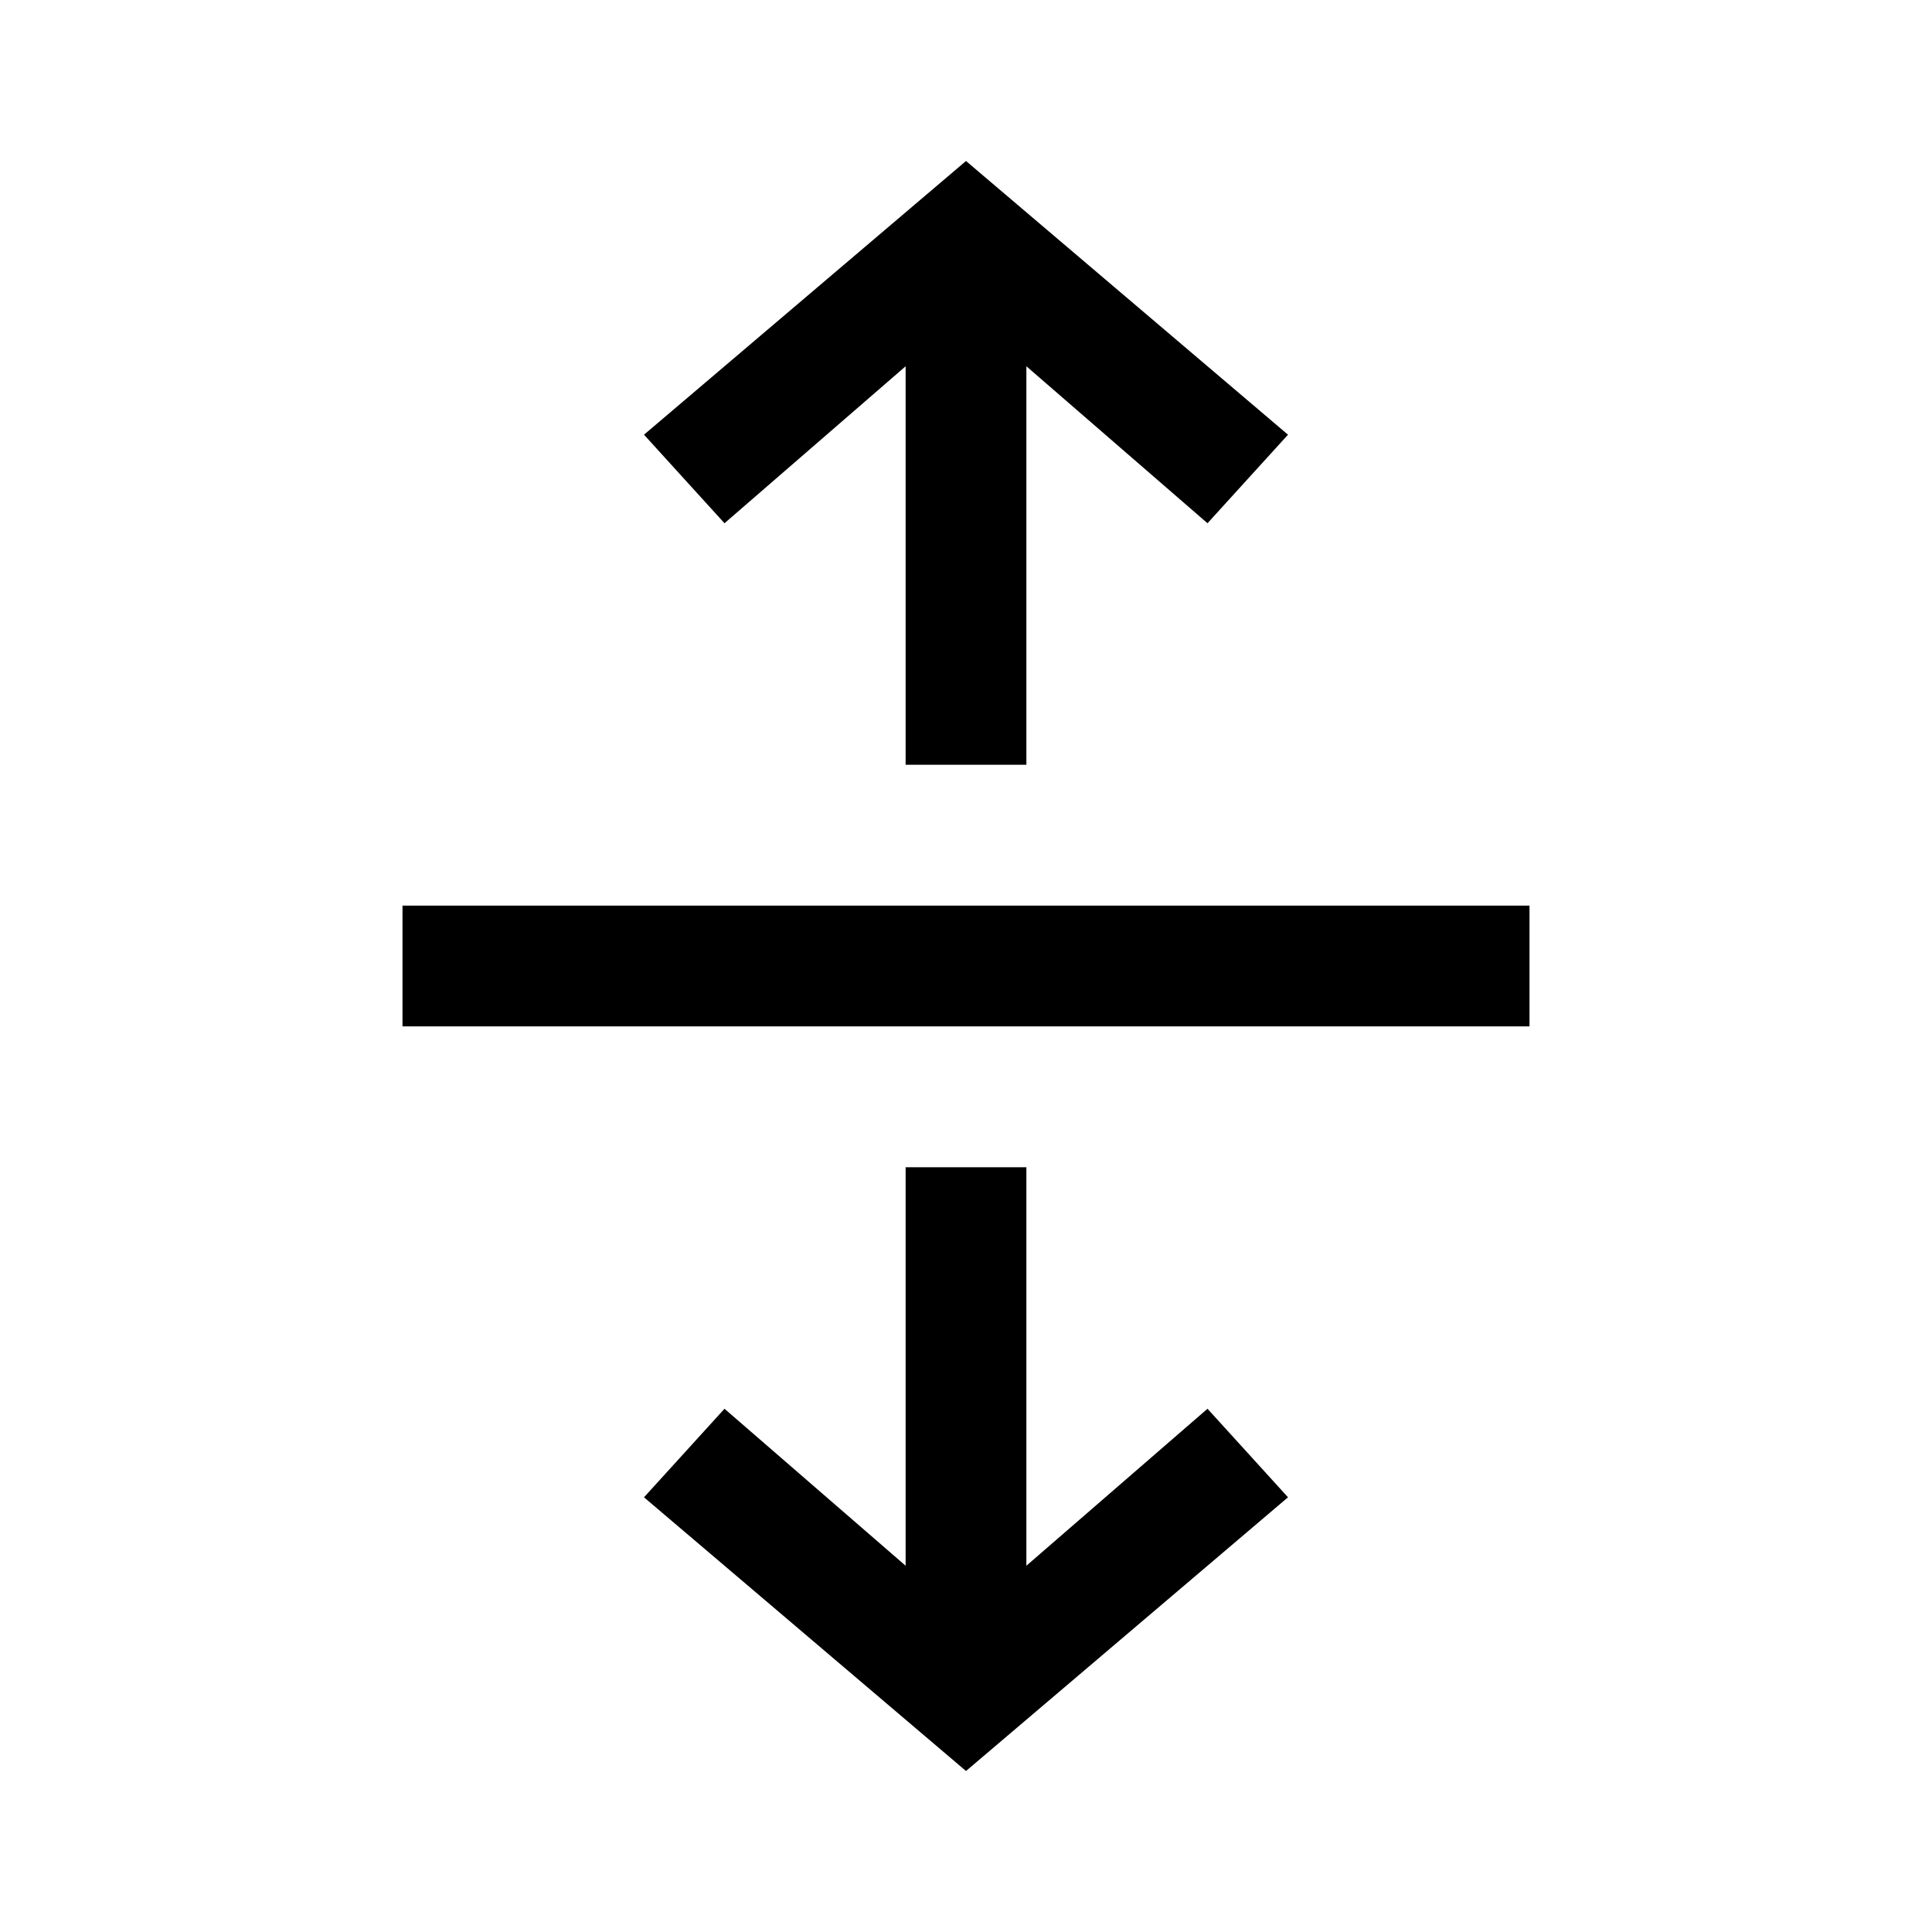
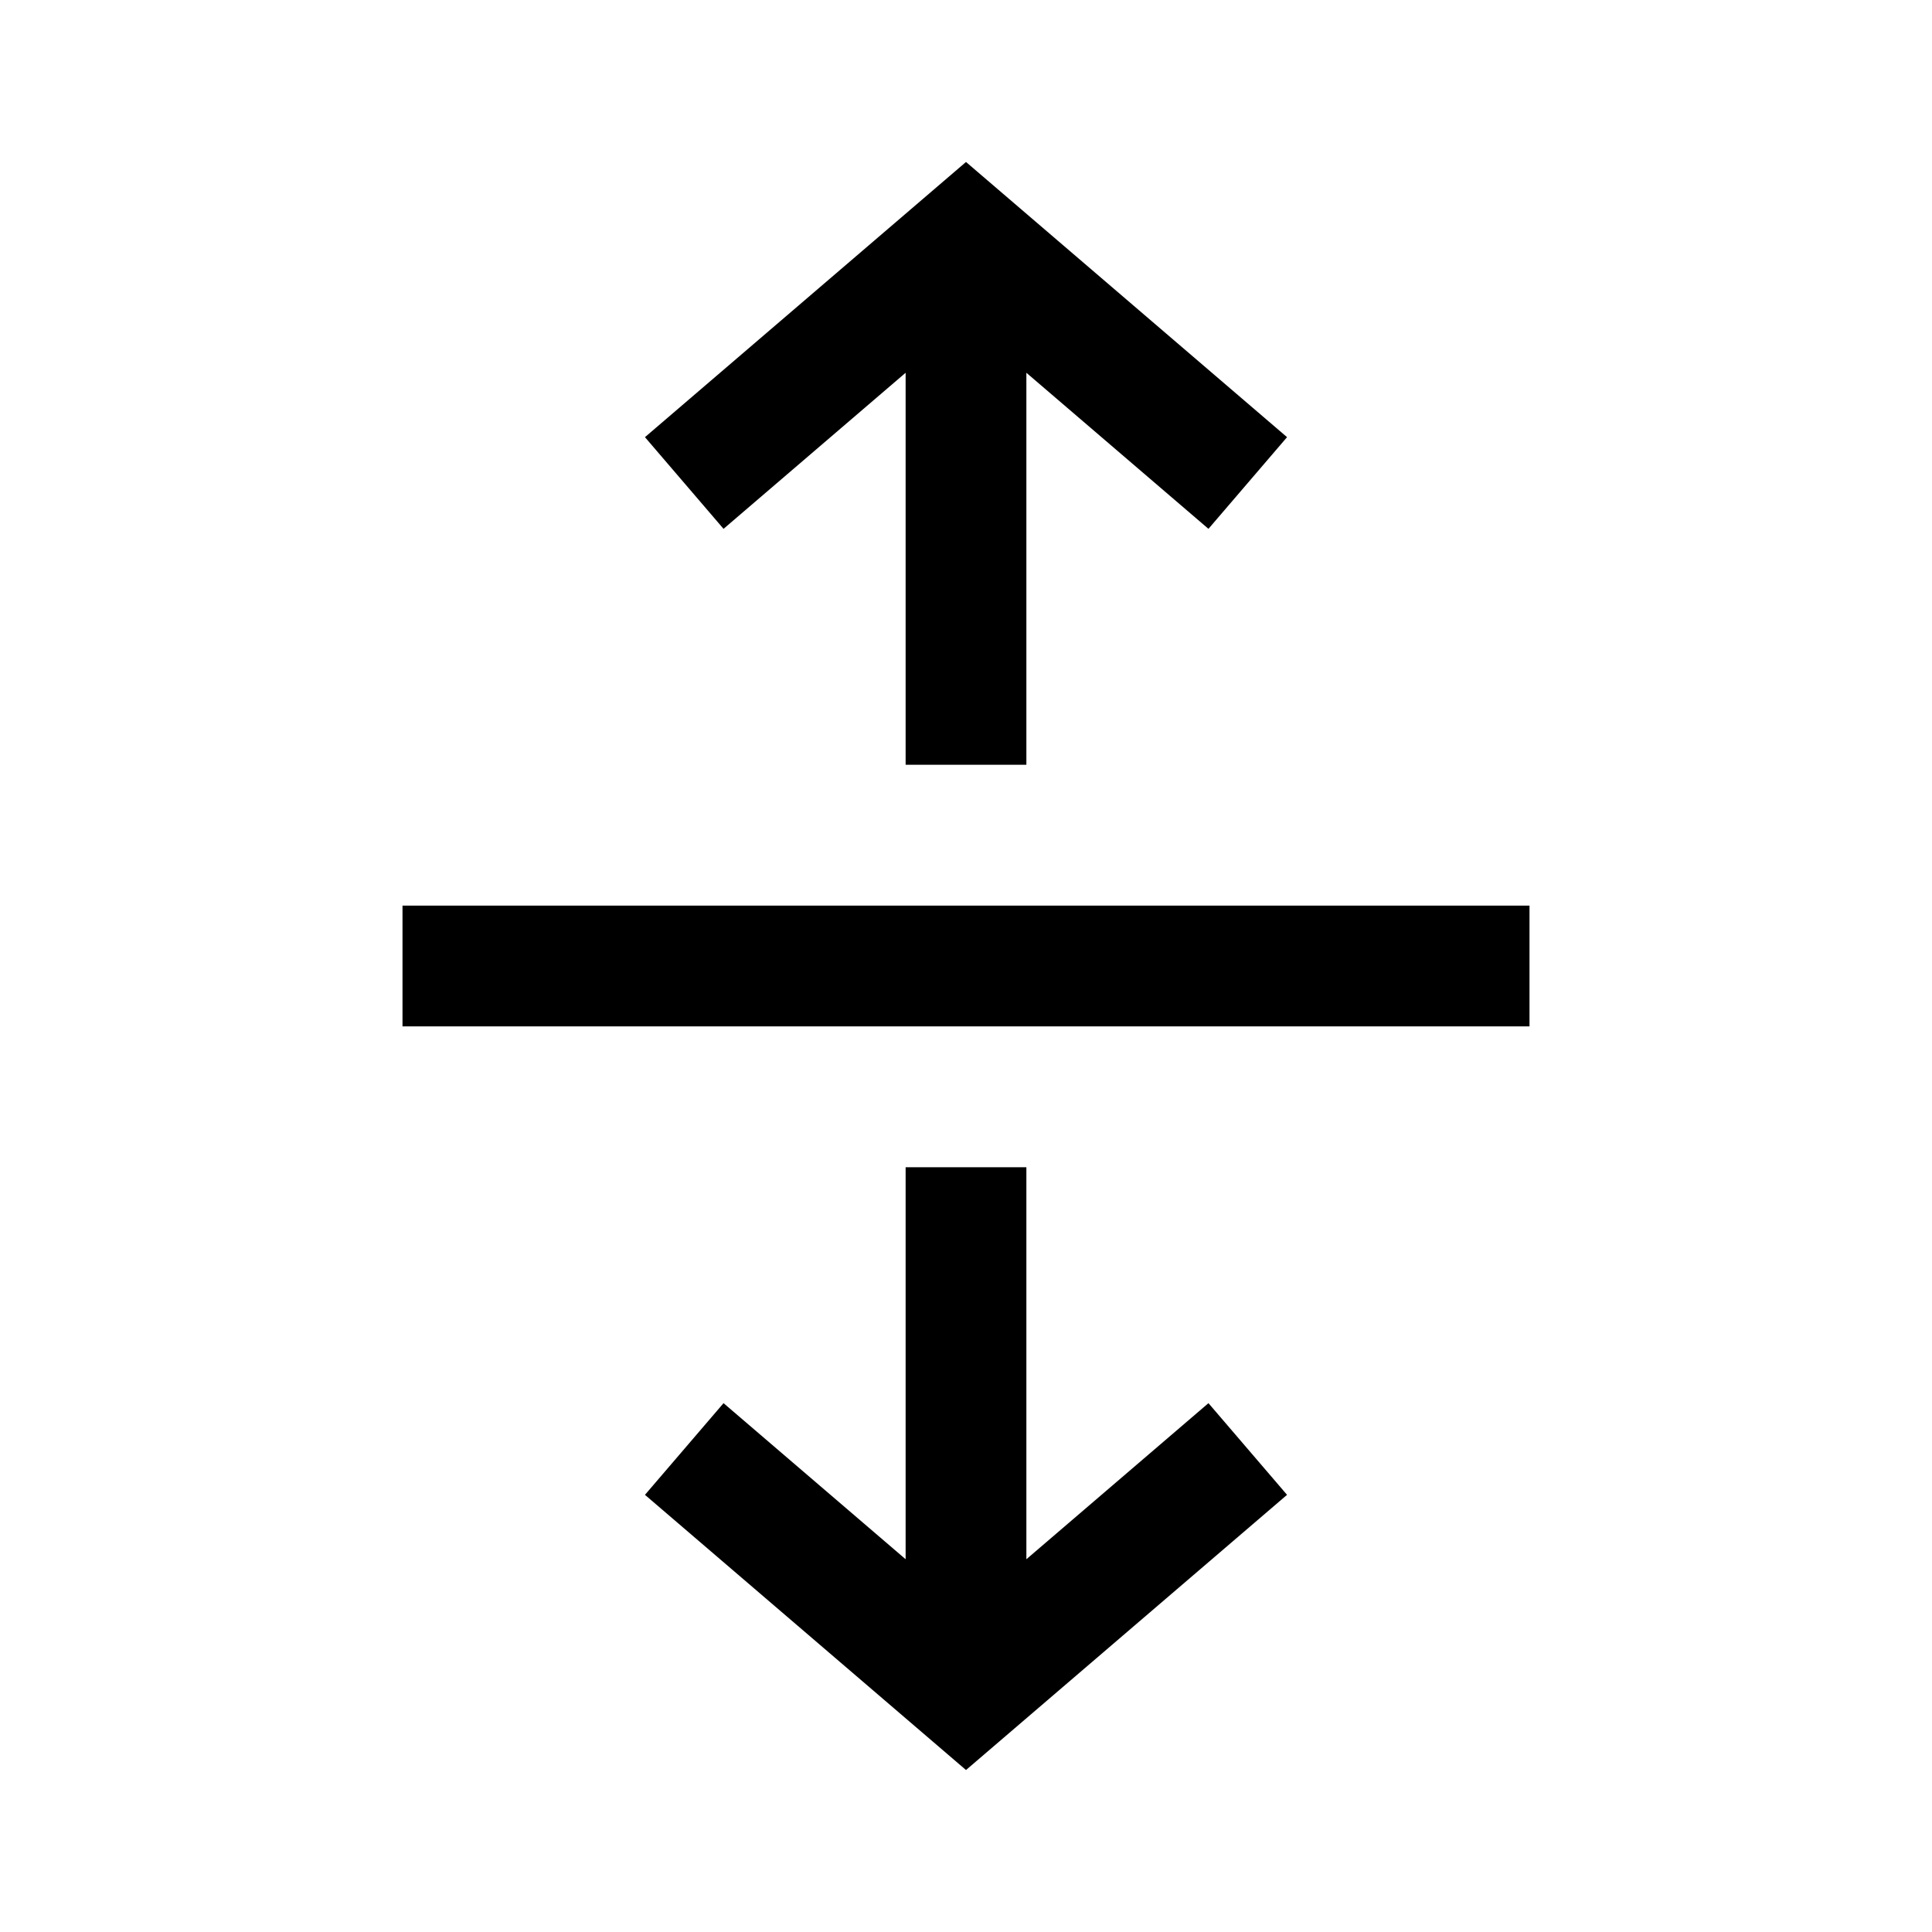
- <svg xmlns="http://www.w3.org/2000/svg" viewBox="0 0 24 24" fill="currentColor">
-   <path d="M12.75 19.45 15 17.5l1 1.1-4 3.4-4-3.4 1-1.1 2.25 1.95V14.5h1.5v4.95ZM19 12.75H5v-1.5h14v1.5ZM16 5.4l-1 1.1-2.25-1.95V9.5h-1.5V4.55L9 6.5 8 5.4 12 2l4 3.4Z" />
+ <svg xmlns="http://www.w3.org/2000/svg" viewBox="0 0 24 24" style="fill: none" stroke="currentColor" stroke-width="1.5">
+   <path d="M5 12H19M12 9.5V3M8.5 6L12 3L15.5 6M12 14.5V21M8.5 18L12 21L15.5 18" vector-effect="non-scaling-stroke" />
</svg>
